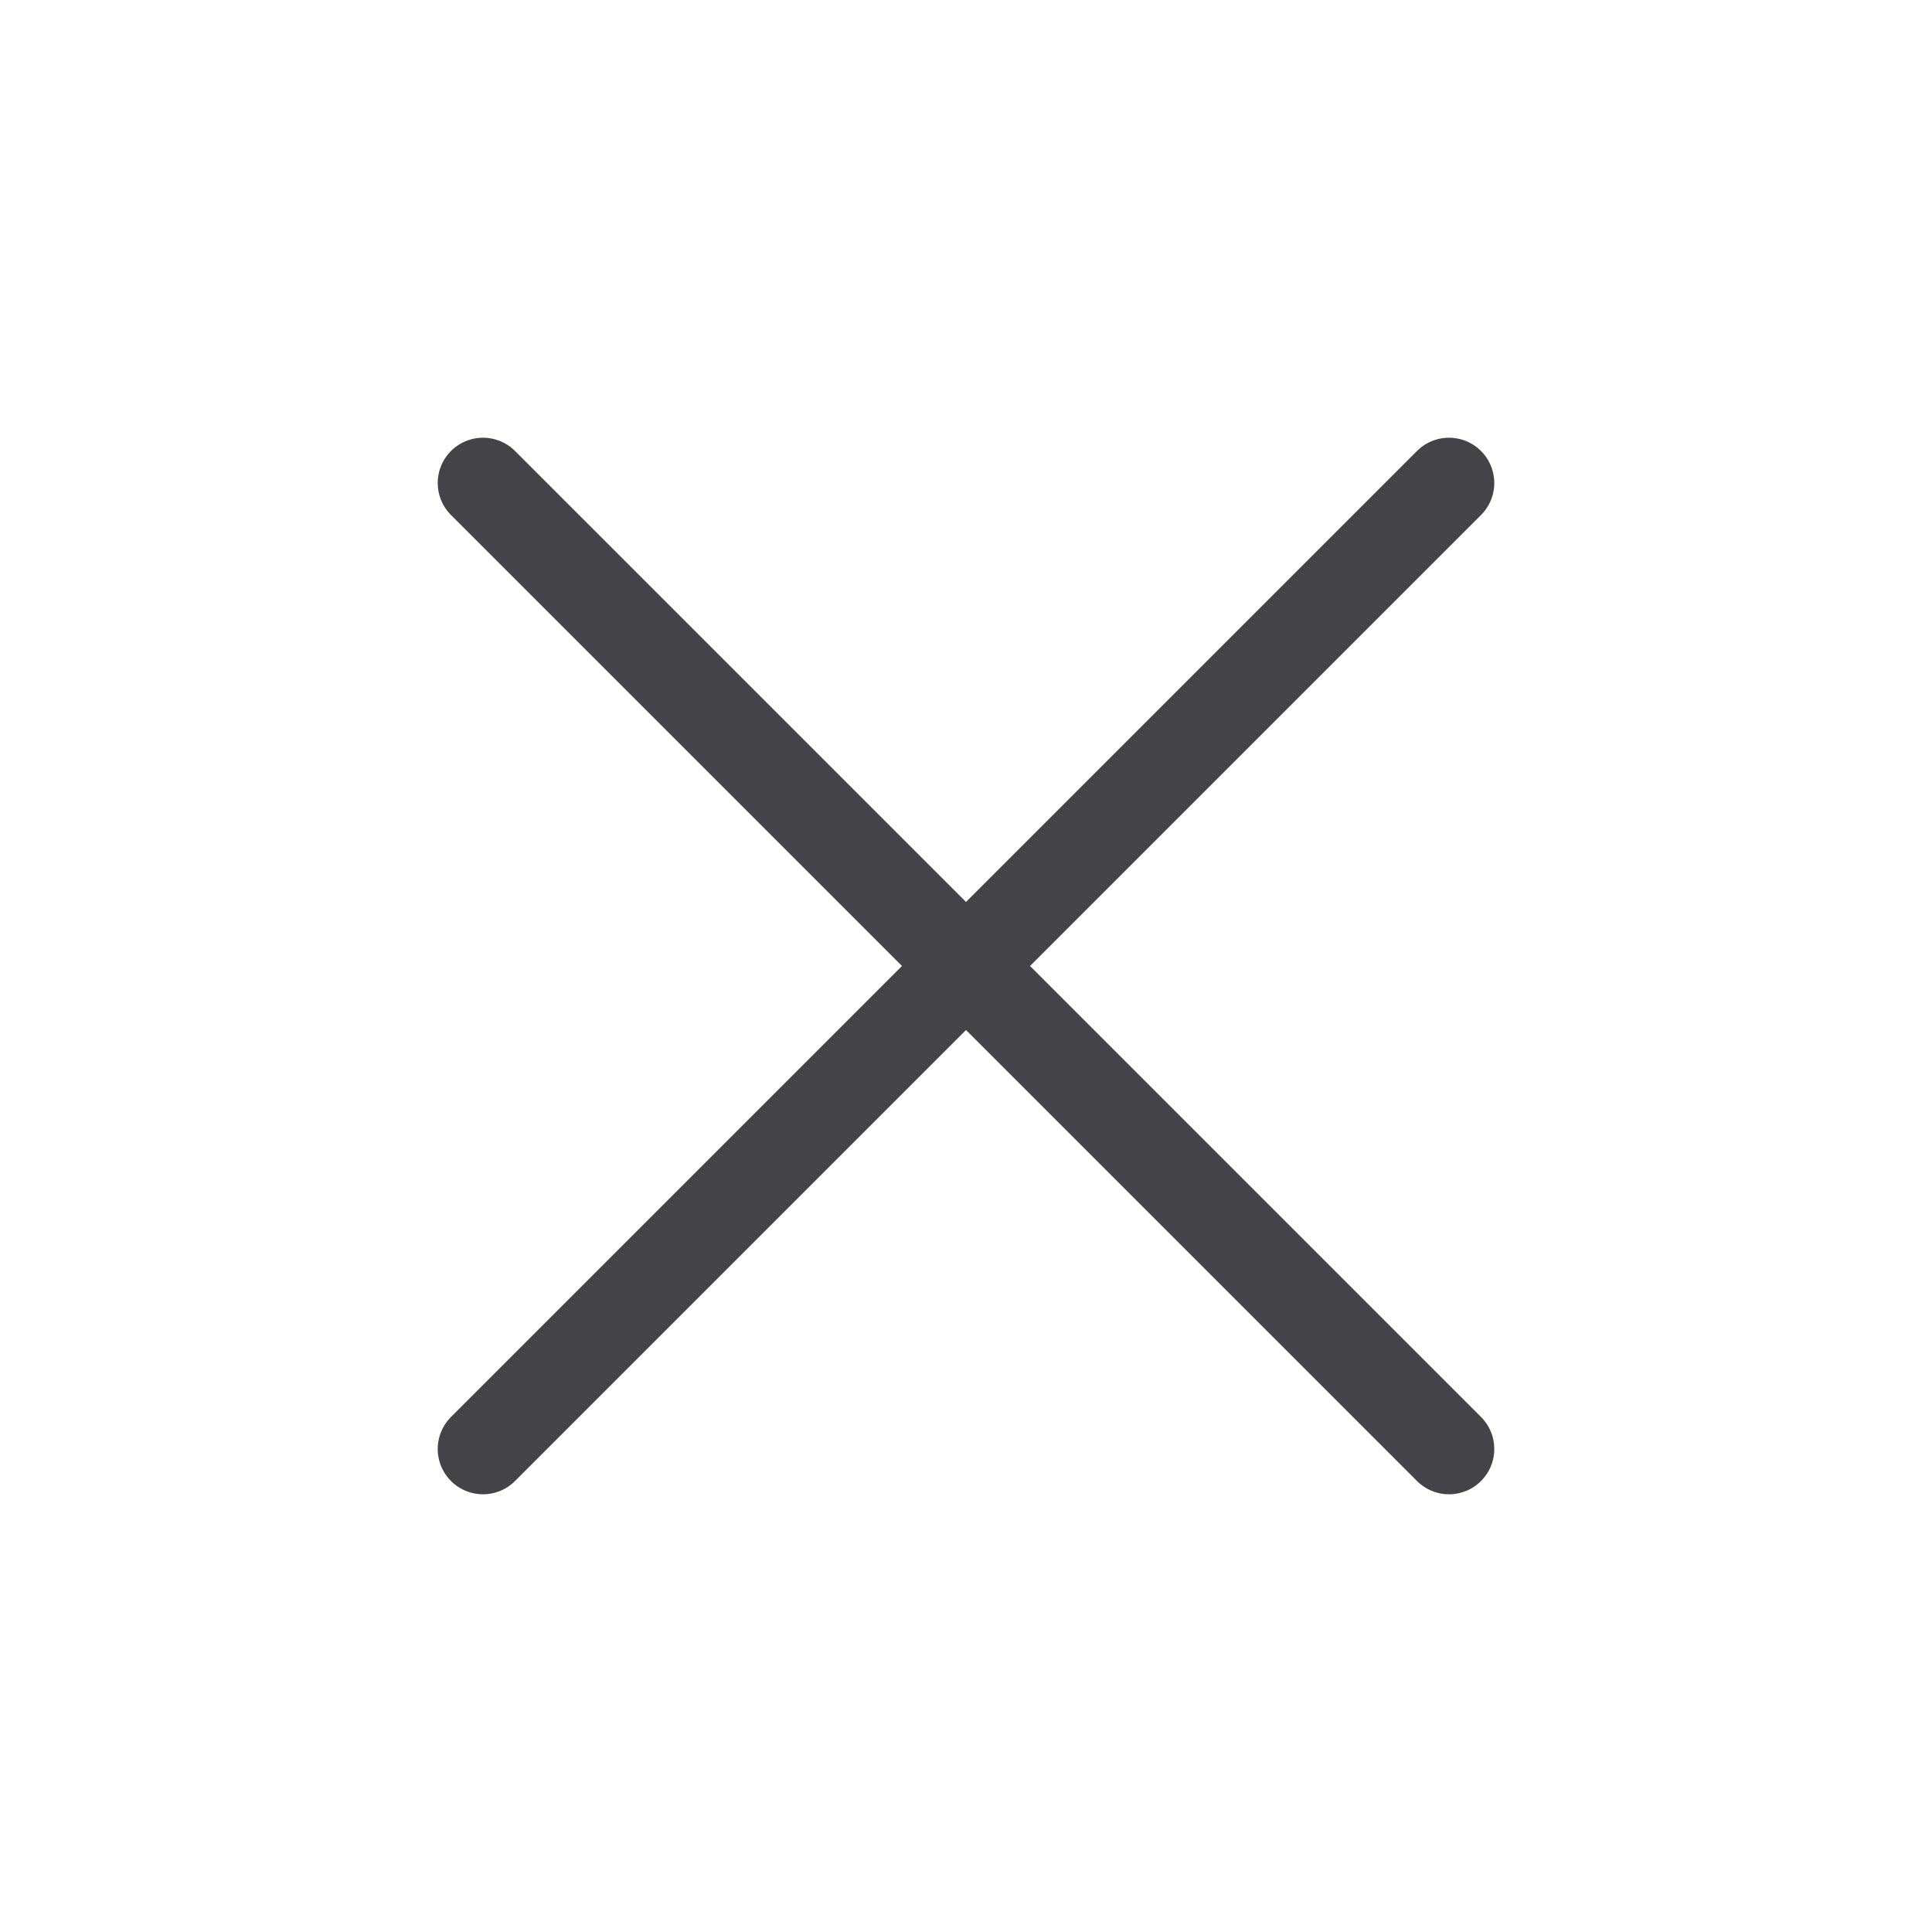
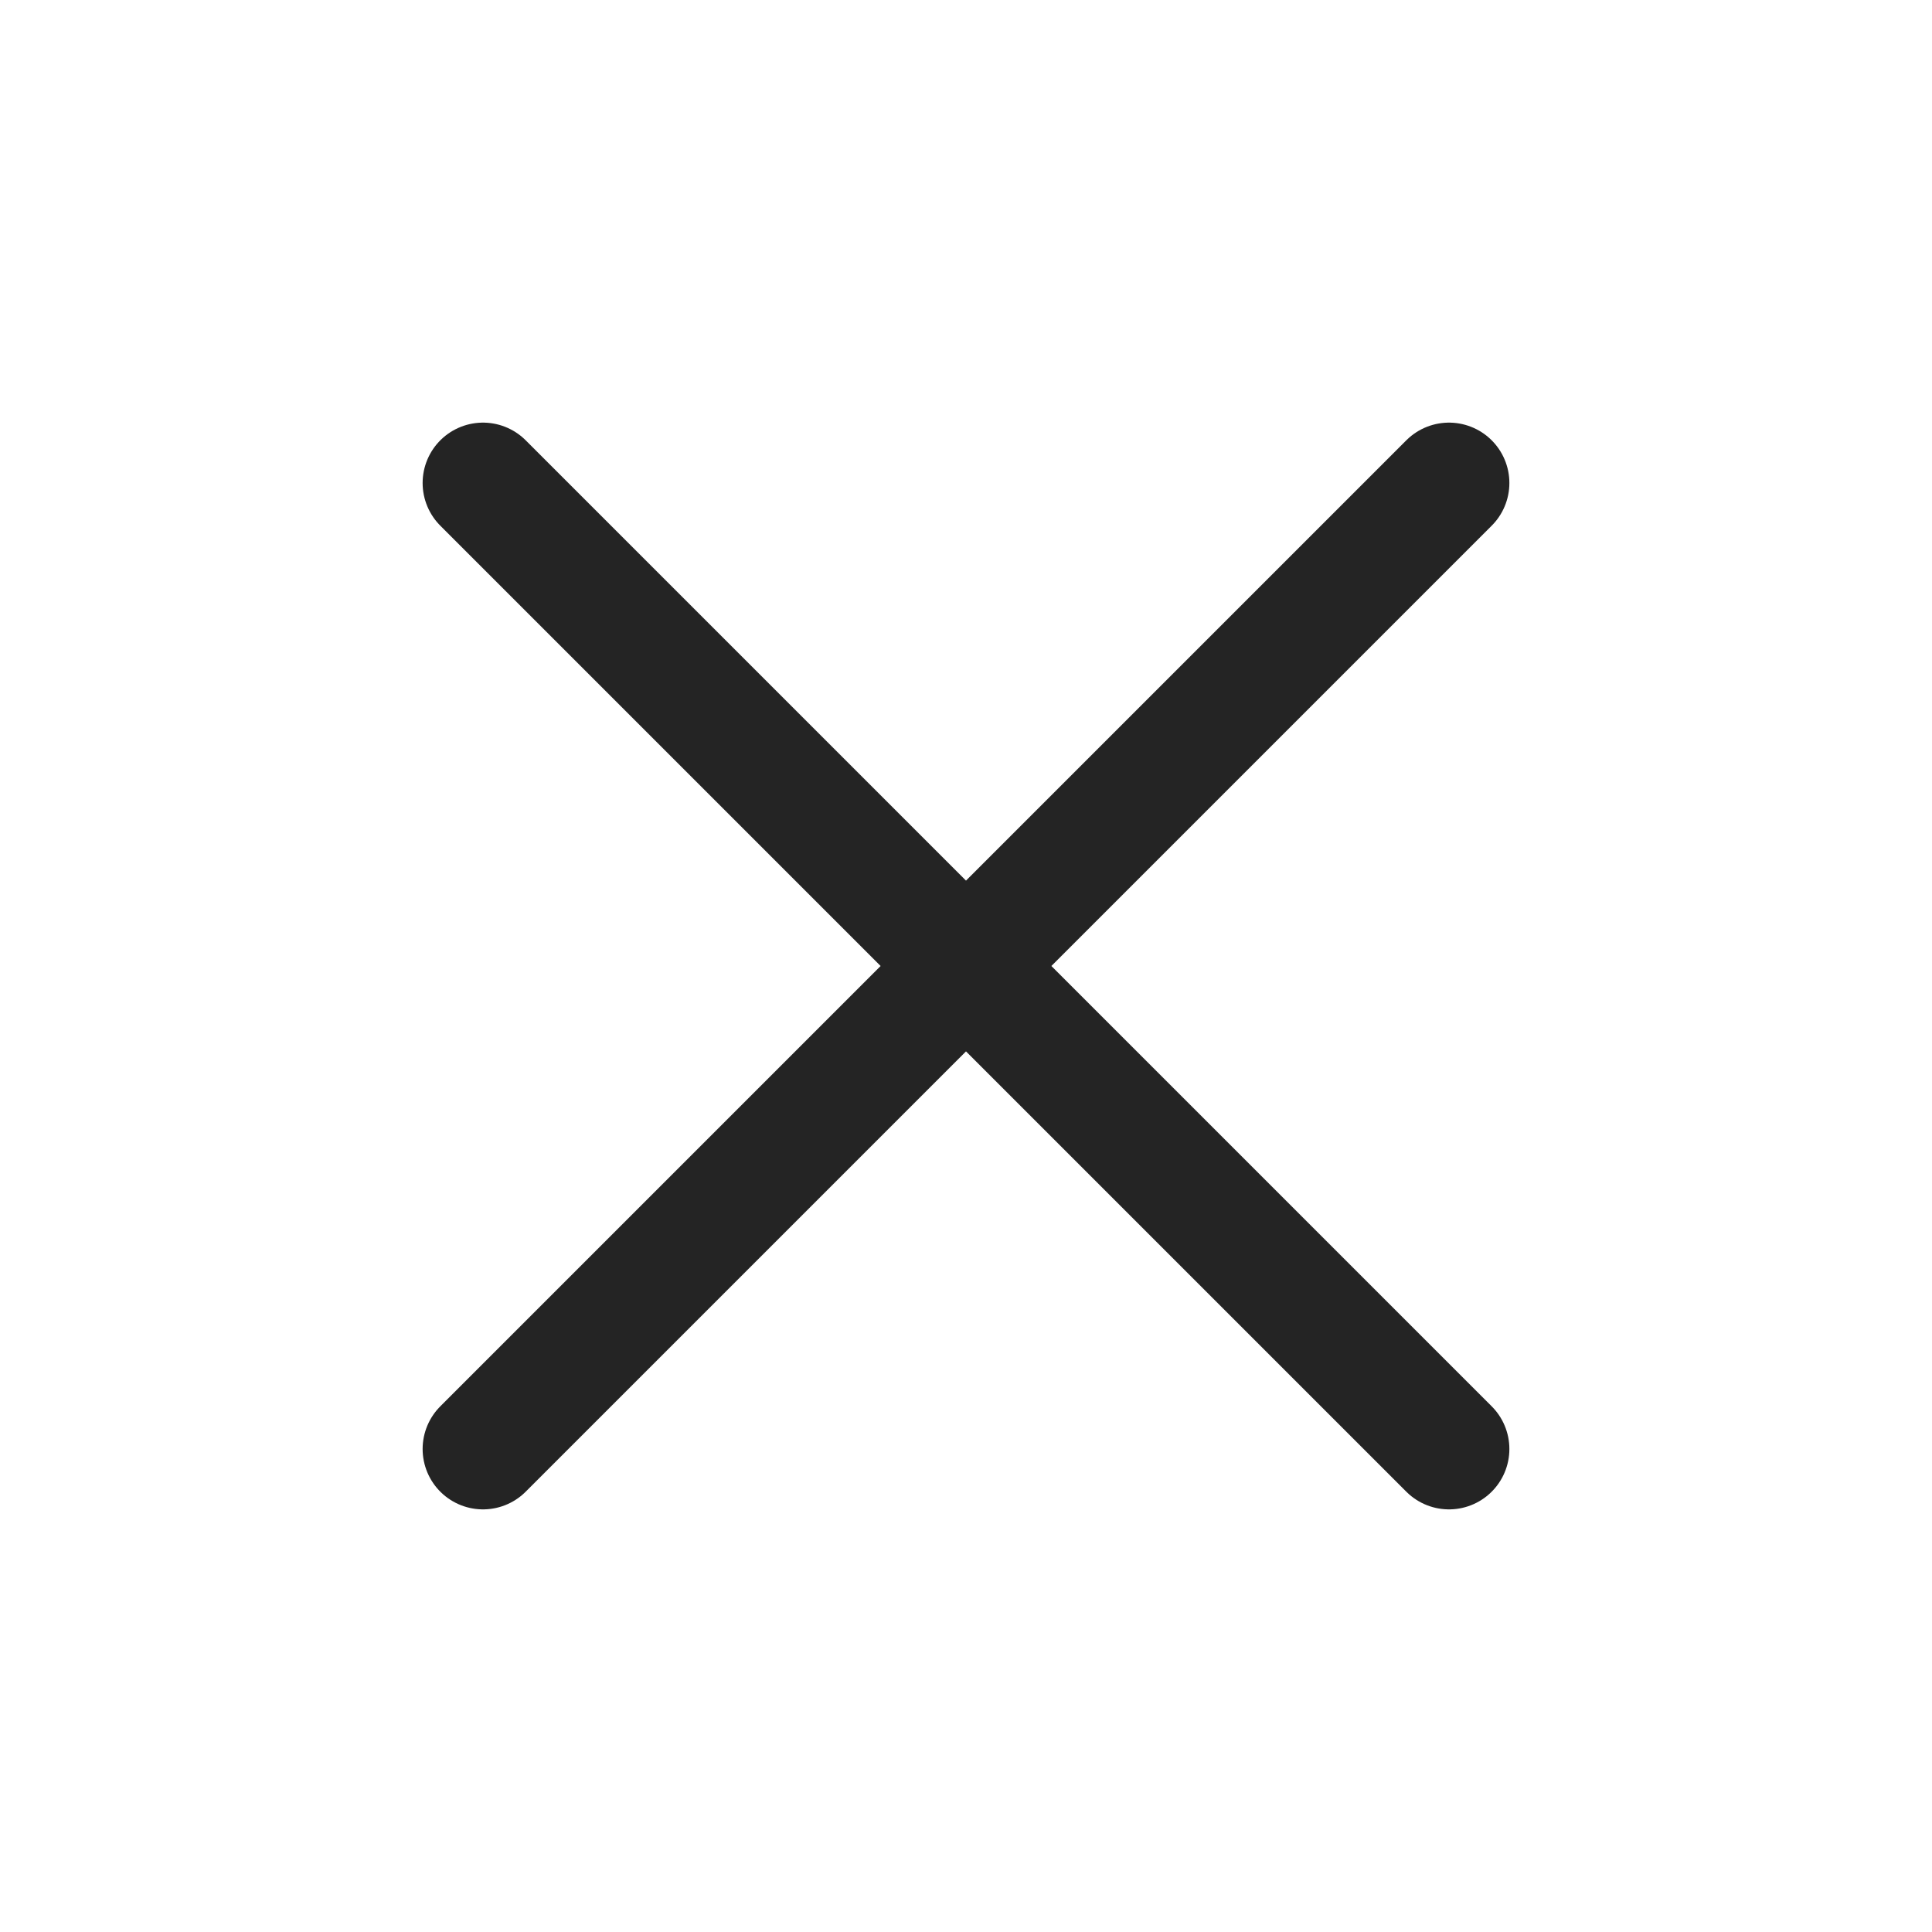
- <svg xmlns="http://www.w3.org/2000/svg" preserveAspectRatio="none" overflow="visible" style="display: block;" width="32" height="32" viewBox="0 0 32 32" fill="none">
+ <svg xmlns="http://www.w3.org/2000/svg" preserveAspectRatio="none" overflow="visible" style="display: block;" width="24" height="24" viewBox="0 0 24 24" fill="none">
  <g id="Frame">
-     <path id="Vector" d="M24 8L8 24M8 8L24 24" stroke="#444347" stroke-width="1.5" stroke-linecap="round" stroke-linejoin="round" />
+     <path id="Vector" d="M18 6L6 18M6 6L18 18" stroke="#242424" stroke-width="1.5" stroke-linecap="round" stroke-linejoin="round" />
  </g>
</svg>
